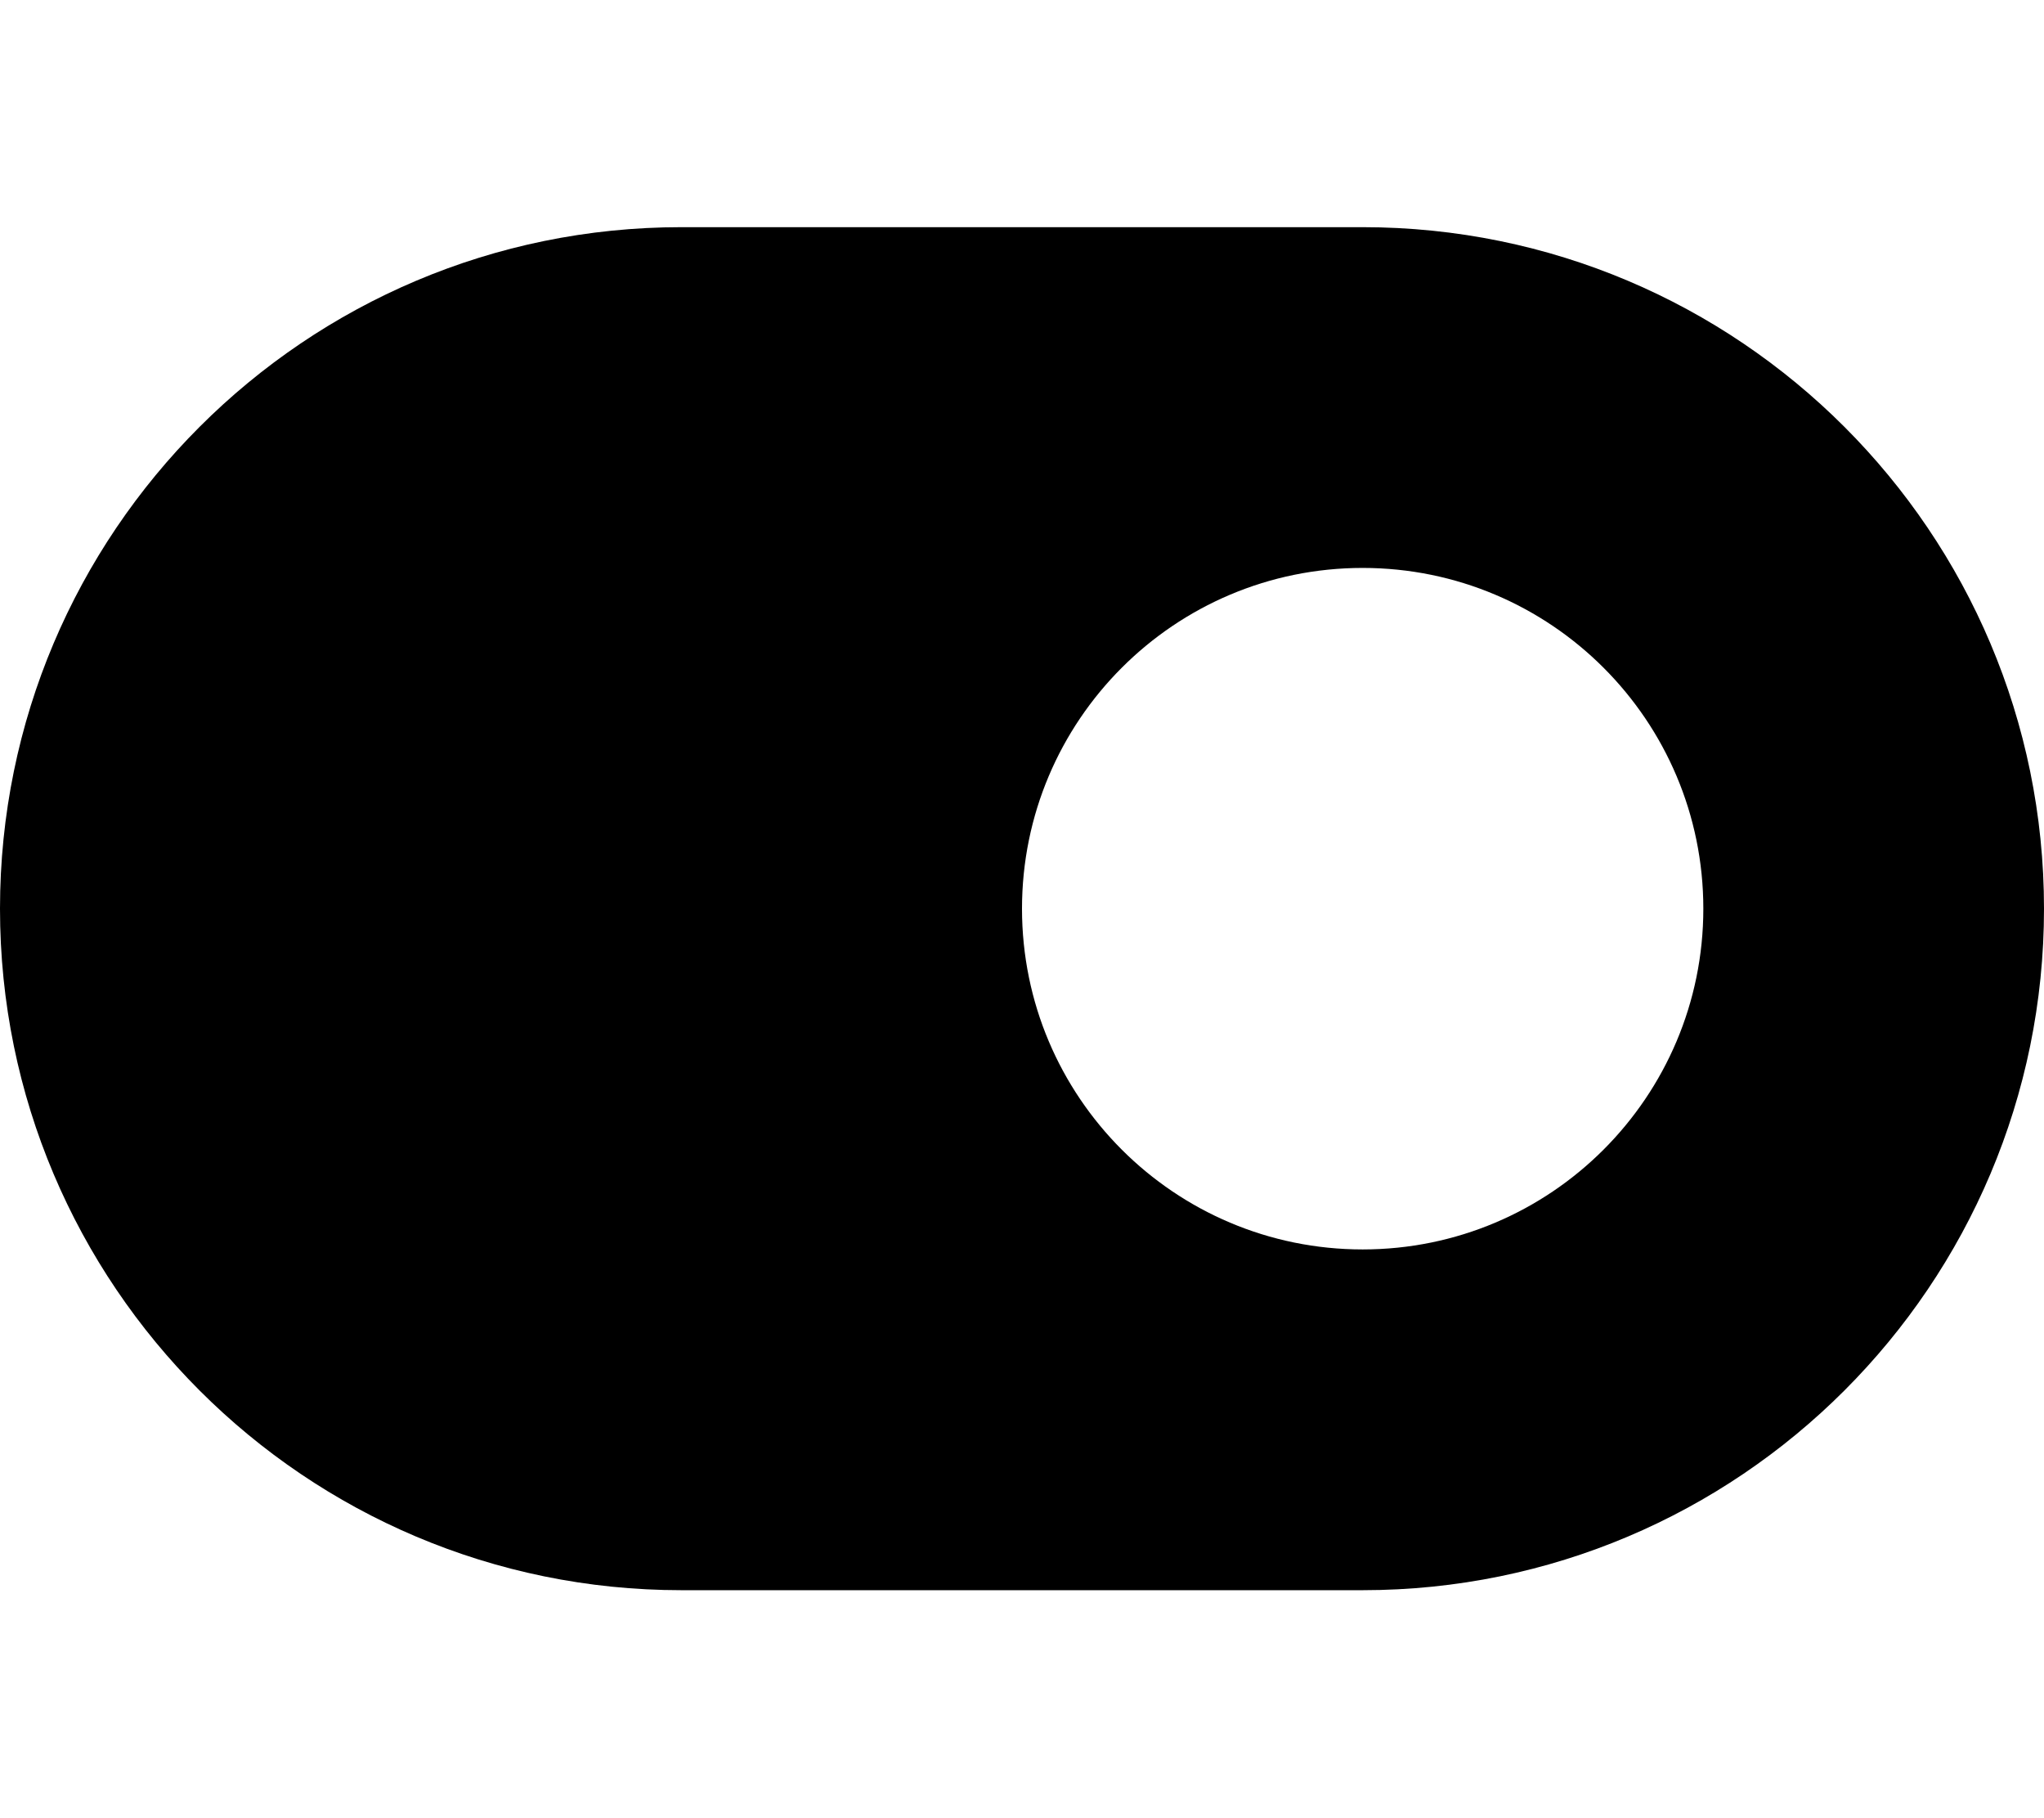
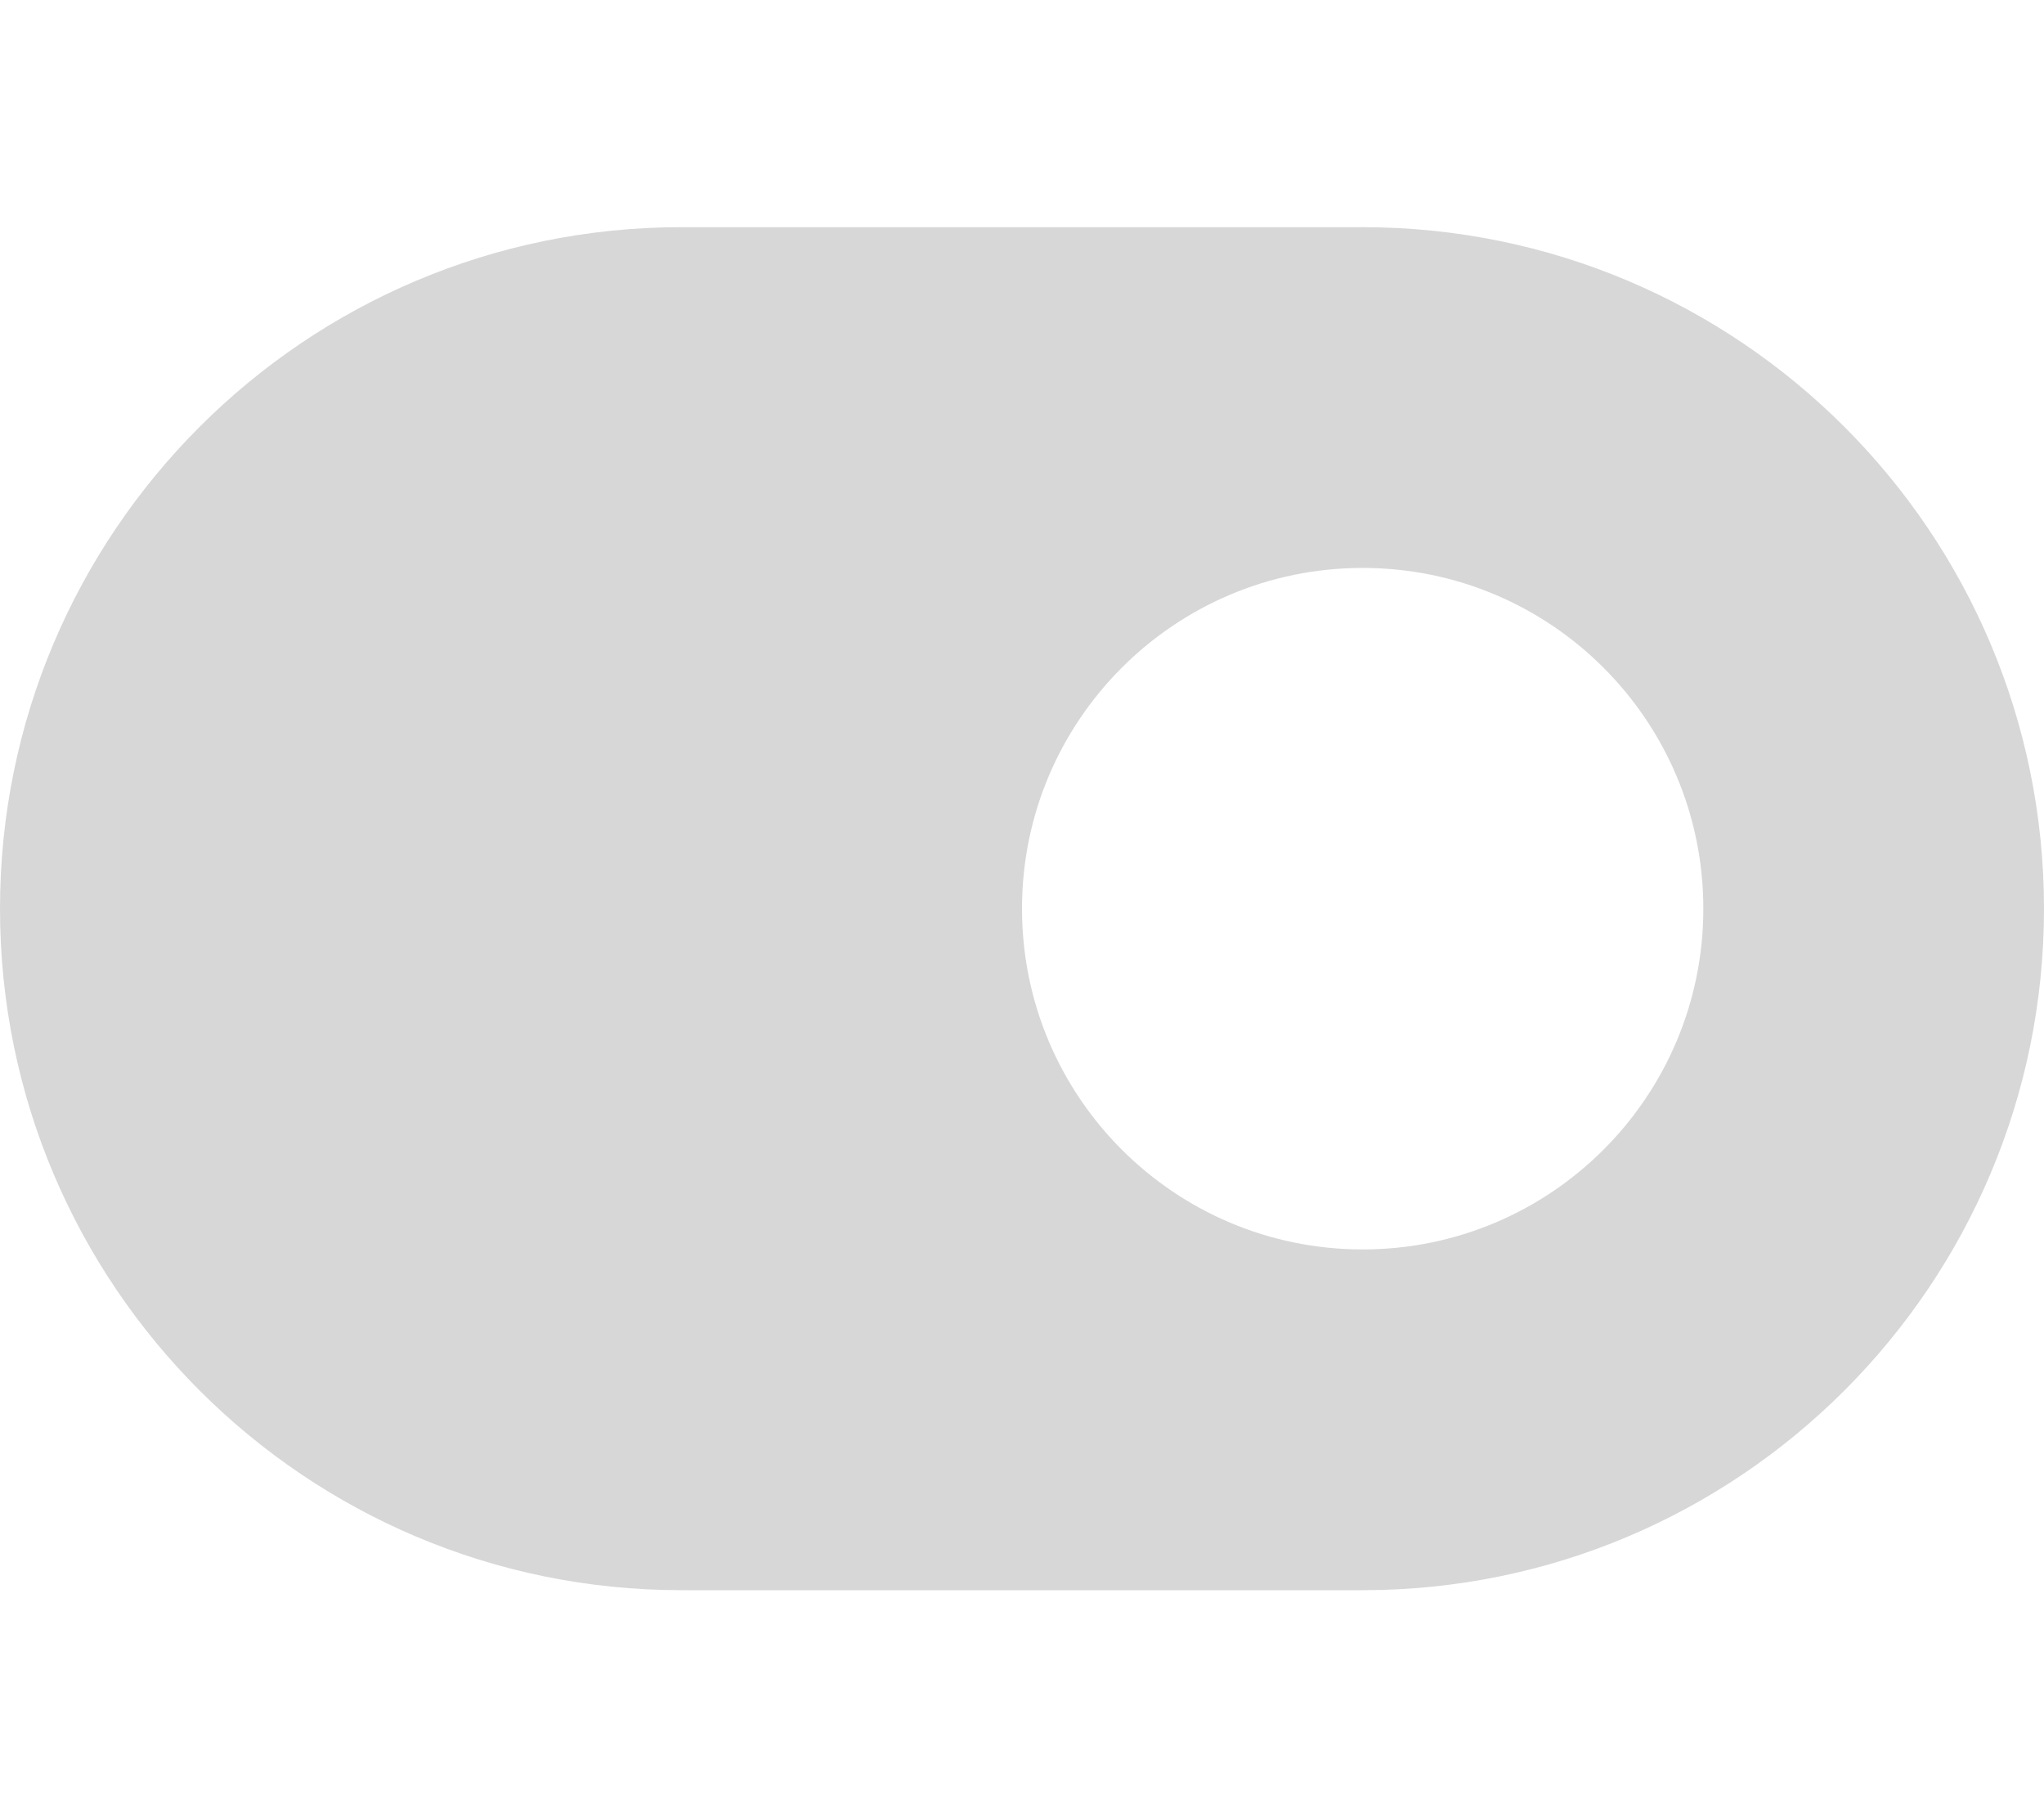
- <svg xmlns="http://www.w3.org/2000/svg" viewBox="0 0 576 512">
+ <svg xmlns="http://www.w3.org/2000/svg" height="1em" viewBox="0 0 576 512">
+   <style>svg{fill:#d7d7d7}</style>
  <path d="M192 64C86 64 0 150 0 256S86 448 192 448H384c106 0 192-86 192-192s-86-192-192-192H192zm192 96a96 96 0 1 1 0 192 96 96 0 1 1 0-192z" />
</svg>
